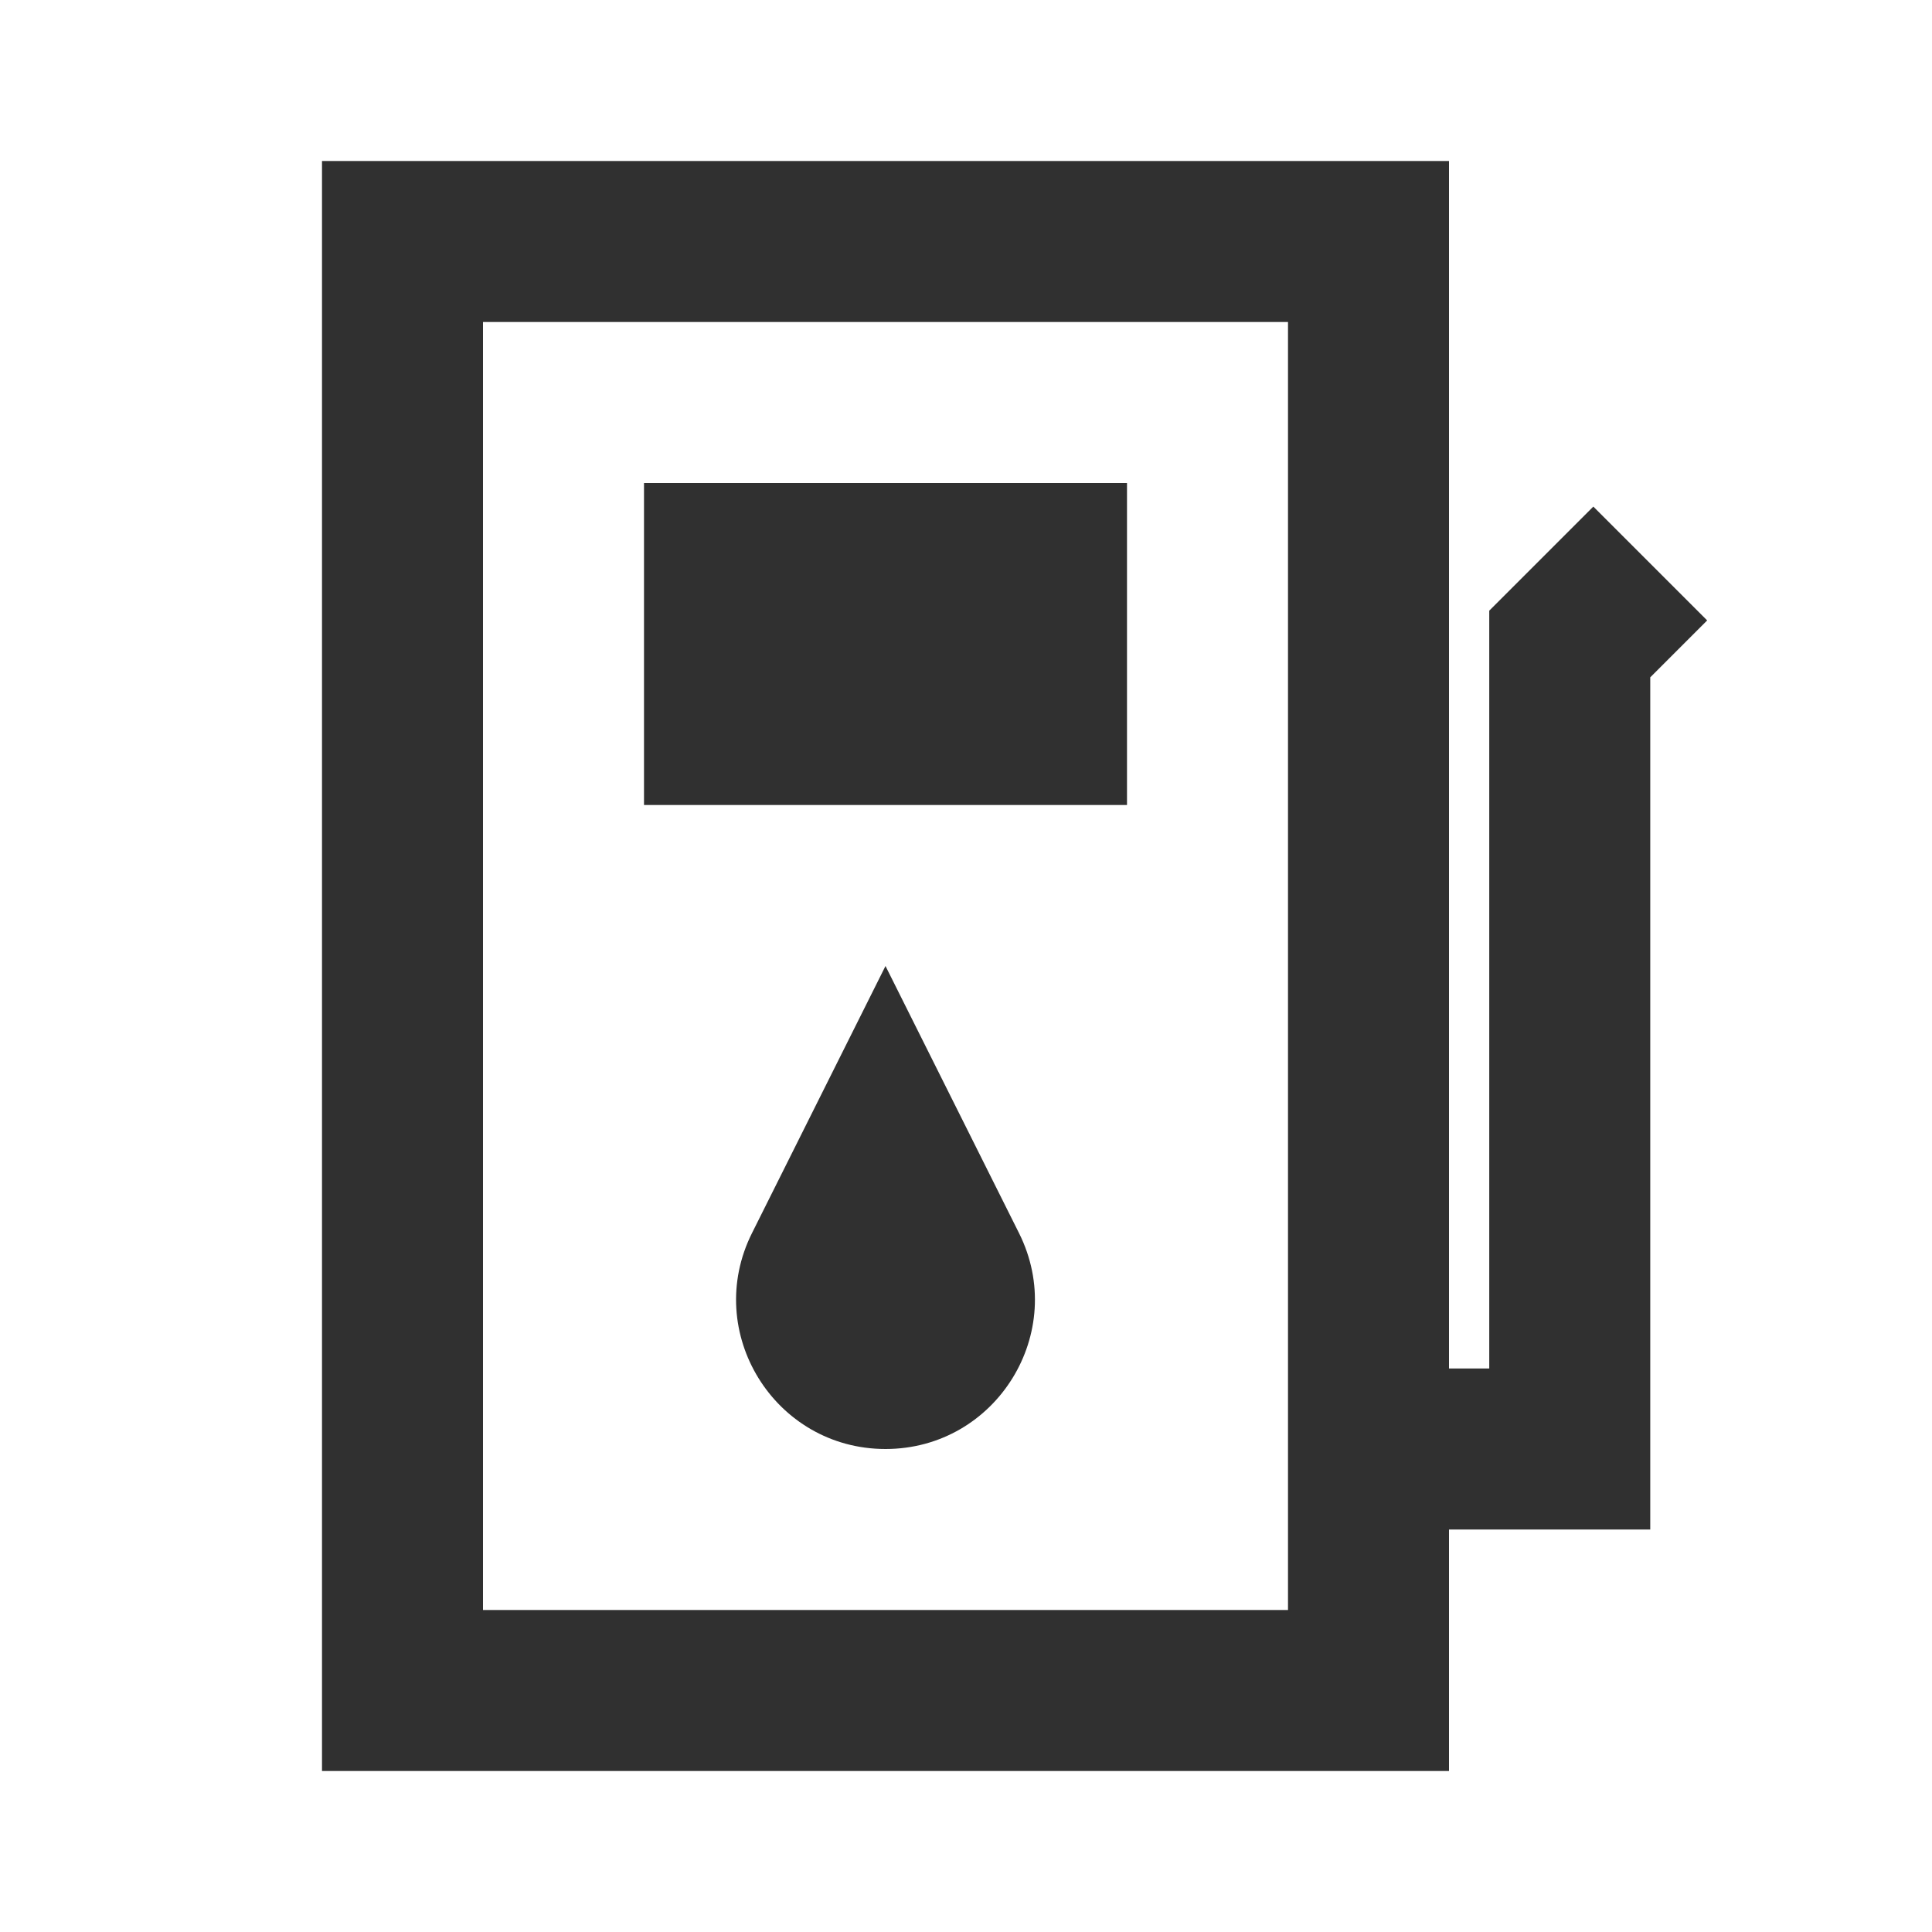
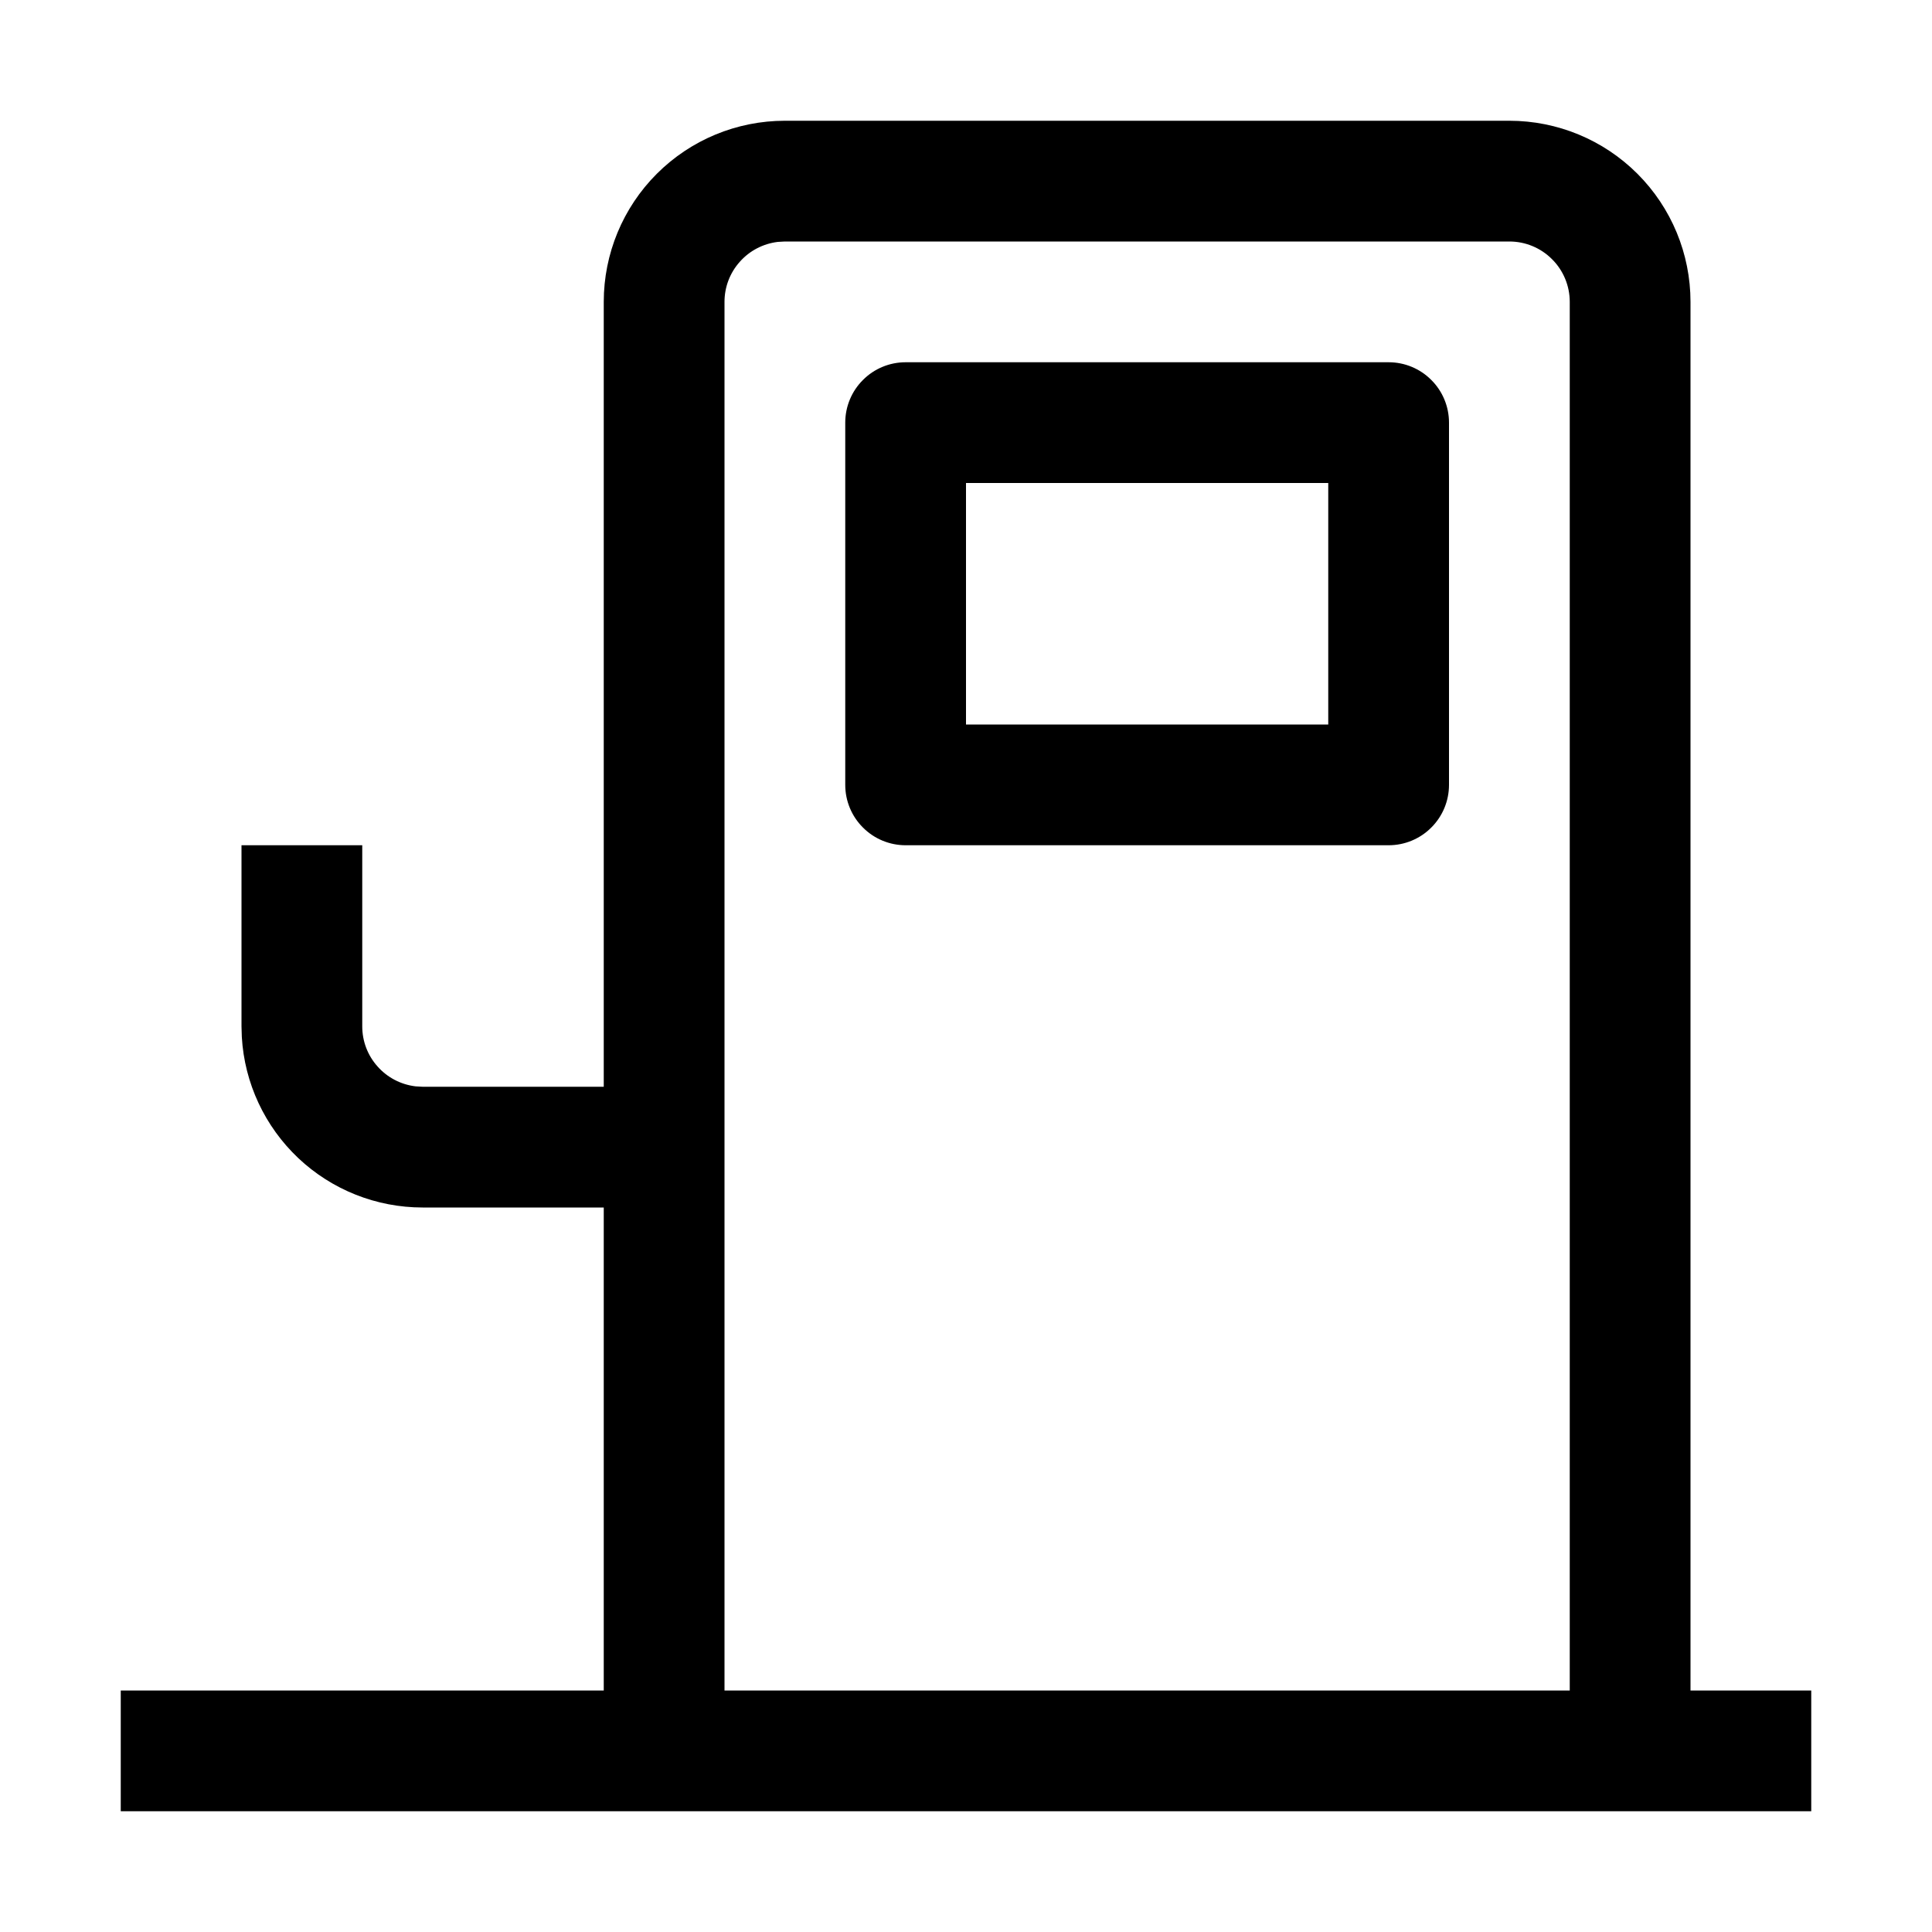
- <svg xmlns="http://www.w3.org/2000/svg" class="Default_svgIcon___F9Lm" data-test-id="FuelIcon" focusable="false" viewBox="0 0 24 24" style="font-size: 24px;" width="24" height="24">
-   <path d="M6 4L16 4L16 20L6 20L6 4ZM4 2L6 2L16 2L18 2V4L18 17H18.5L18.5 8V7.586L18.793 7.293L19.793 6.293L21.207 7.707L20.5 8.414L20.5 18V19H19.5H18V20V22H16L6 22H4V20L4 4V2ZM8 6L14 6L14 10L8 10L8 6ZM12.658 15.317L11 12L9.342 15.317C8.725 16.549 9.622 18 11 18C12.378 18 13.275 16.549 12.658 15.317Z" fill-rule="evenodd" fill="#303030" />
+ <svg xmlns="http://www.w3.org/2000/svg" class="icon-module__icon--jEUNa icon-module__size-m--KUUrj" fill="currentColor" width="24" height="24">
+   <defs>
+     <symbol id="ctds_fuel-outline" viewBox="0 0 24 24">
+       <path d="M3 12.75V10.5H4.5V12.75C4.5 12.934 4.567 13.111 4.69 13.248C4.812 13.386 4.98 13.473 5.162 13.495L5.25 13.5H7.5V3.75C7.5 3.153 7.737 2.581 8.159 2.159C8.581 1.737 9.153 1.5 9.75 1.5H18.75C19.347 1.5 19.919 1.737 20.341 2.159C20.763 2.581 21 3.153 21 3.75V21H22.5V22.5H1.5V21H7.5V15H5.25C4.676 15 4.124 14.781 3.706 14.387C3.289 13.993 3.037 13.455 3.004 12.882L3 12.75ZM16.5 6H12V9H16.5V6ZM17.25 4.5C17.449 4.5 17.64 4.579 17.78 4.72C17.921 4.86 18 5.051 18 5.25V9.75C18 9.949 17.921 10.14 17.78 10.28C17.64 10.421 17.449 10.5 17.25 10.5H11.25C11.051 10.5 10.86 10.421 10.72 10.28C10.579 10.14 10.5 9.949 10.5 9.75V5.25C10.5 5.051 10.579 4.86 10.72 4.72C10.86 4.579 11.051 4.5 11.25 4.5H17.25ZM18.75 3H9.75L9.662 3.005C9.48 3.027 9.312 3.114 9.19 3.252C9.067 3.389 9 3.566 9 3.75V21H19.5V3.75C19.5 3.551 19.421 3.36 19.28 3.22C19.14 3.079 18.949 3 18.75 3Z" />
+     </symbol>
+   </defs>
+   <use href="#ctds_fuel-outline" />
</svg>
